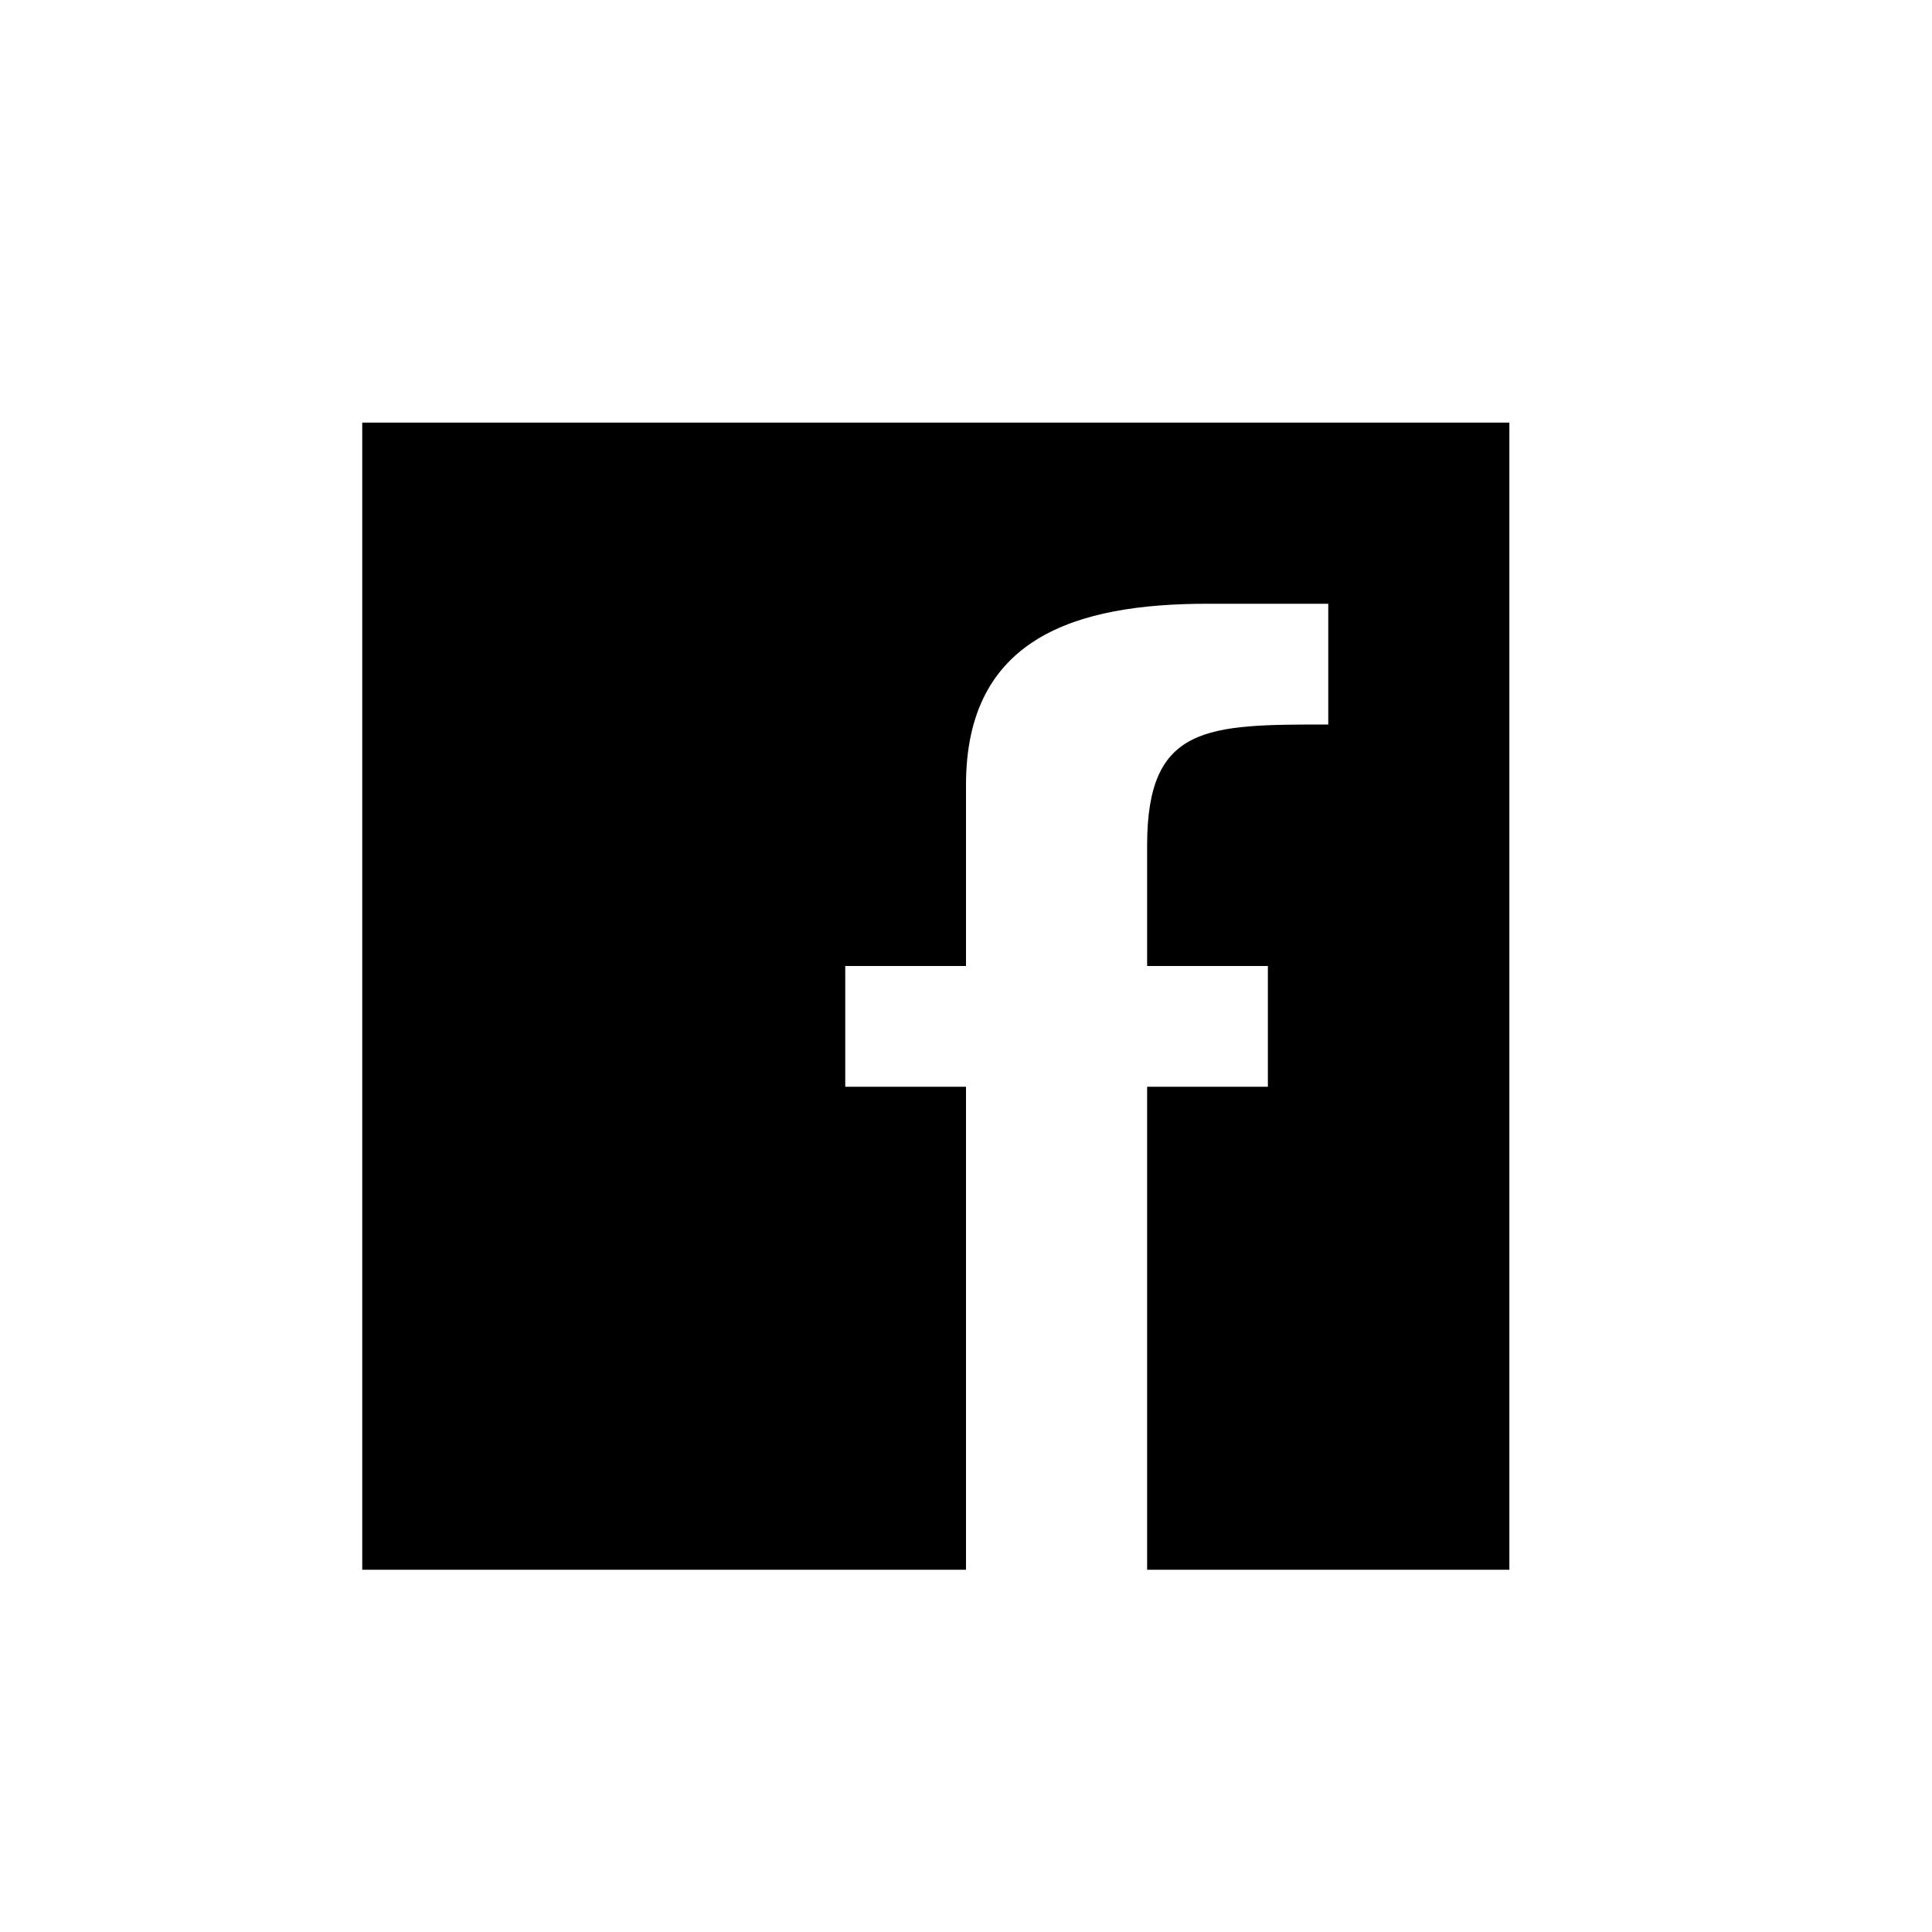
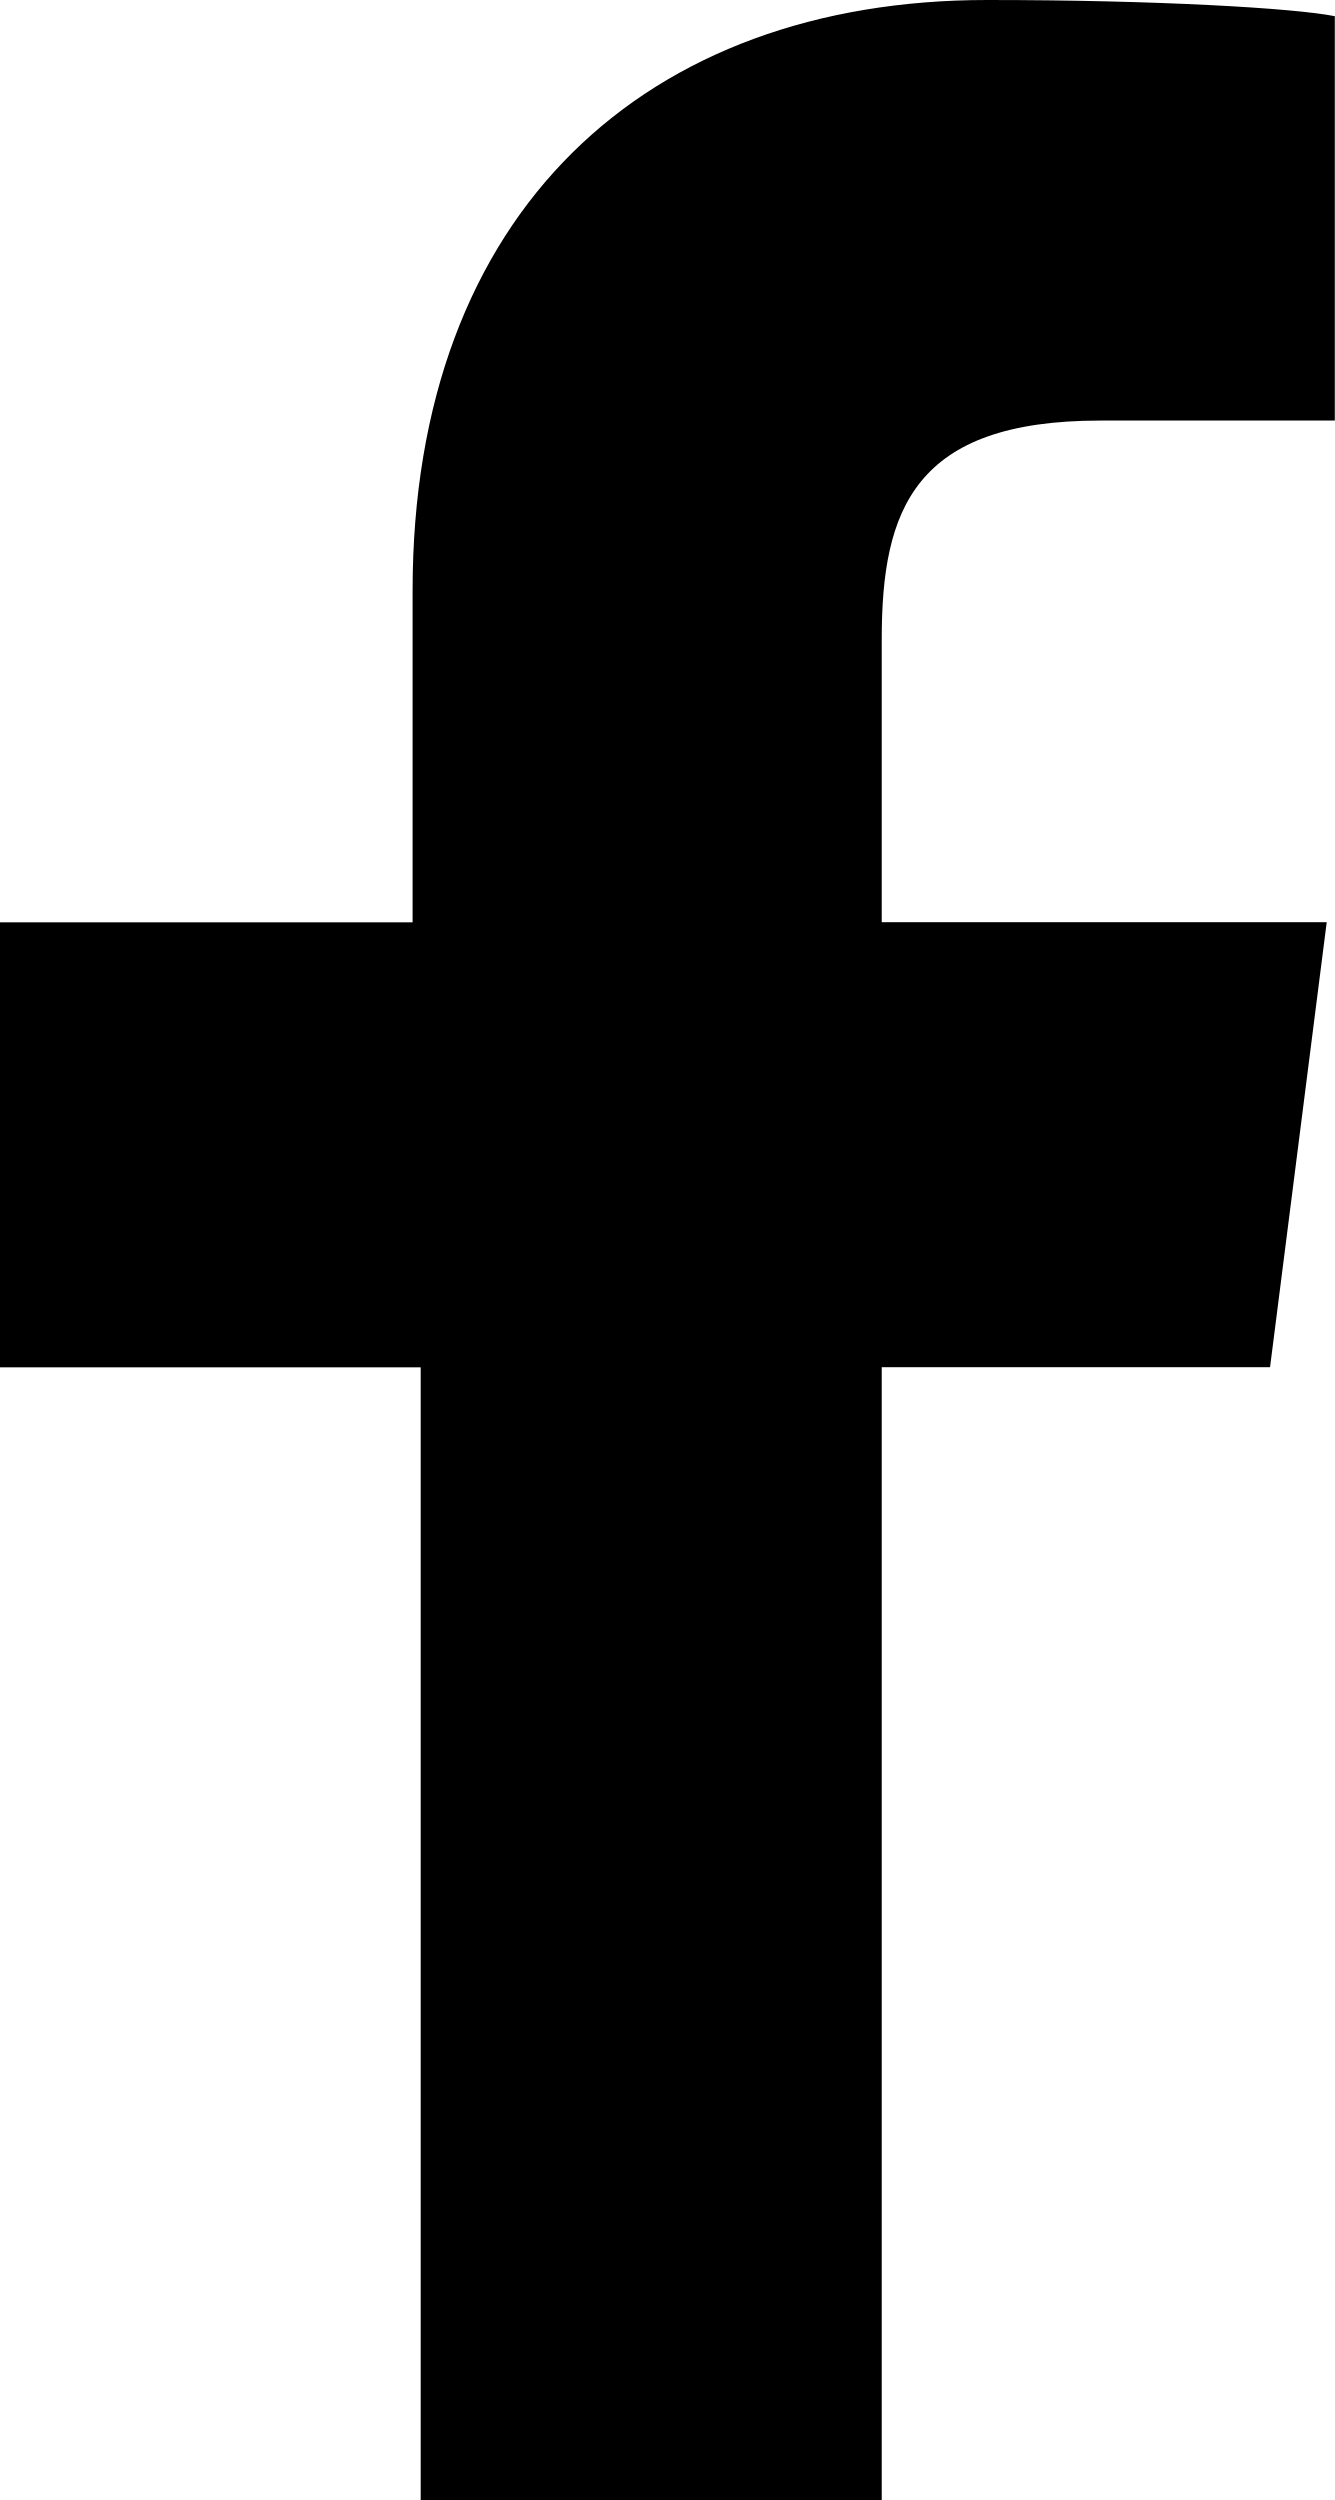
- <svg xmlns="http://www.w3.org/2000/svg" version="1.1" id="Layer_1" x="0px" y="0px" width="32px" height="32px" viewBox="0 0 32 32" enable-background="new 0 0 32 32" xml:space="preserve">
-   <path id="White_1_" d="M6,26h10v-8h-2v-2h2v-3c0-2.44,1.823-3,4-3c1.043,0,2,0,2,0v2c-2,0-3,0-3,2s0,2,0,2h2v2h-2v8h6V7H6V26z" />
+ <svg xmlns="http://www.w3.org/2000/svg" version="1.1" id="Layer_1" x="0px" y="0px" width="10.553px" height="19.765px" viewBox="10.724 6.118 10.553 19.765" enable-background="new 10.724 6.118 10.553 19.765" xml:space="preserve">
+   <path id="f_15_" d="M17.695,25.882v-8.955h3.07l0.448-3.518h-3.518V11.17c0-1.023,0.256-1.727,1.727-1.727h1.855V6.246  c-0.32-0.064-1.407-0.128-2.75-0.128c-2.686,0-4.541,1.663-4.541,4.669v2.623h-3.262v3.518h3.326v8.955h3.645V25.882z" />
</svg>
